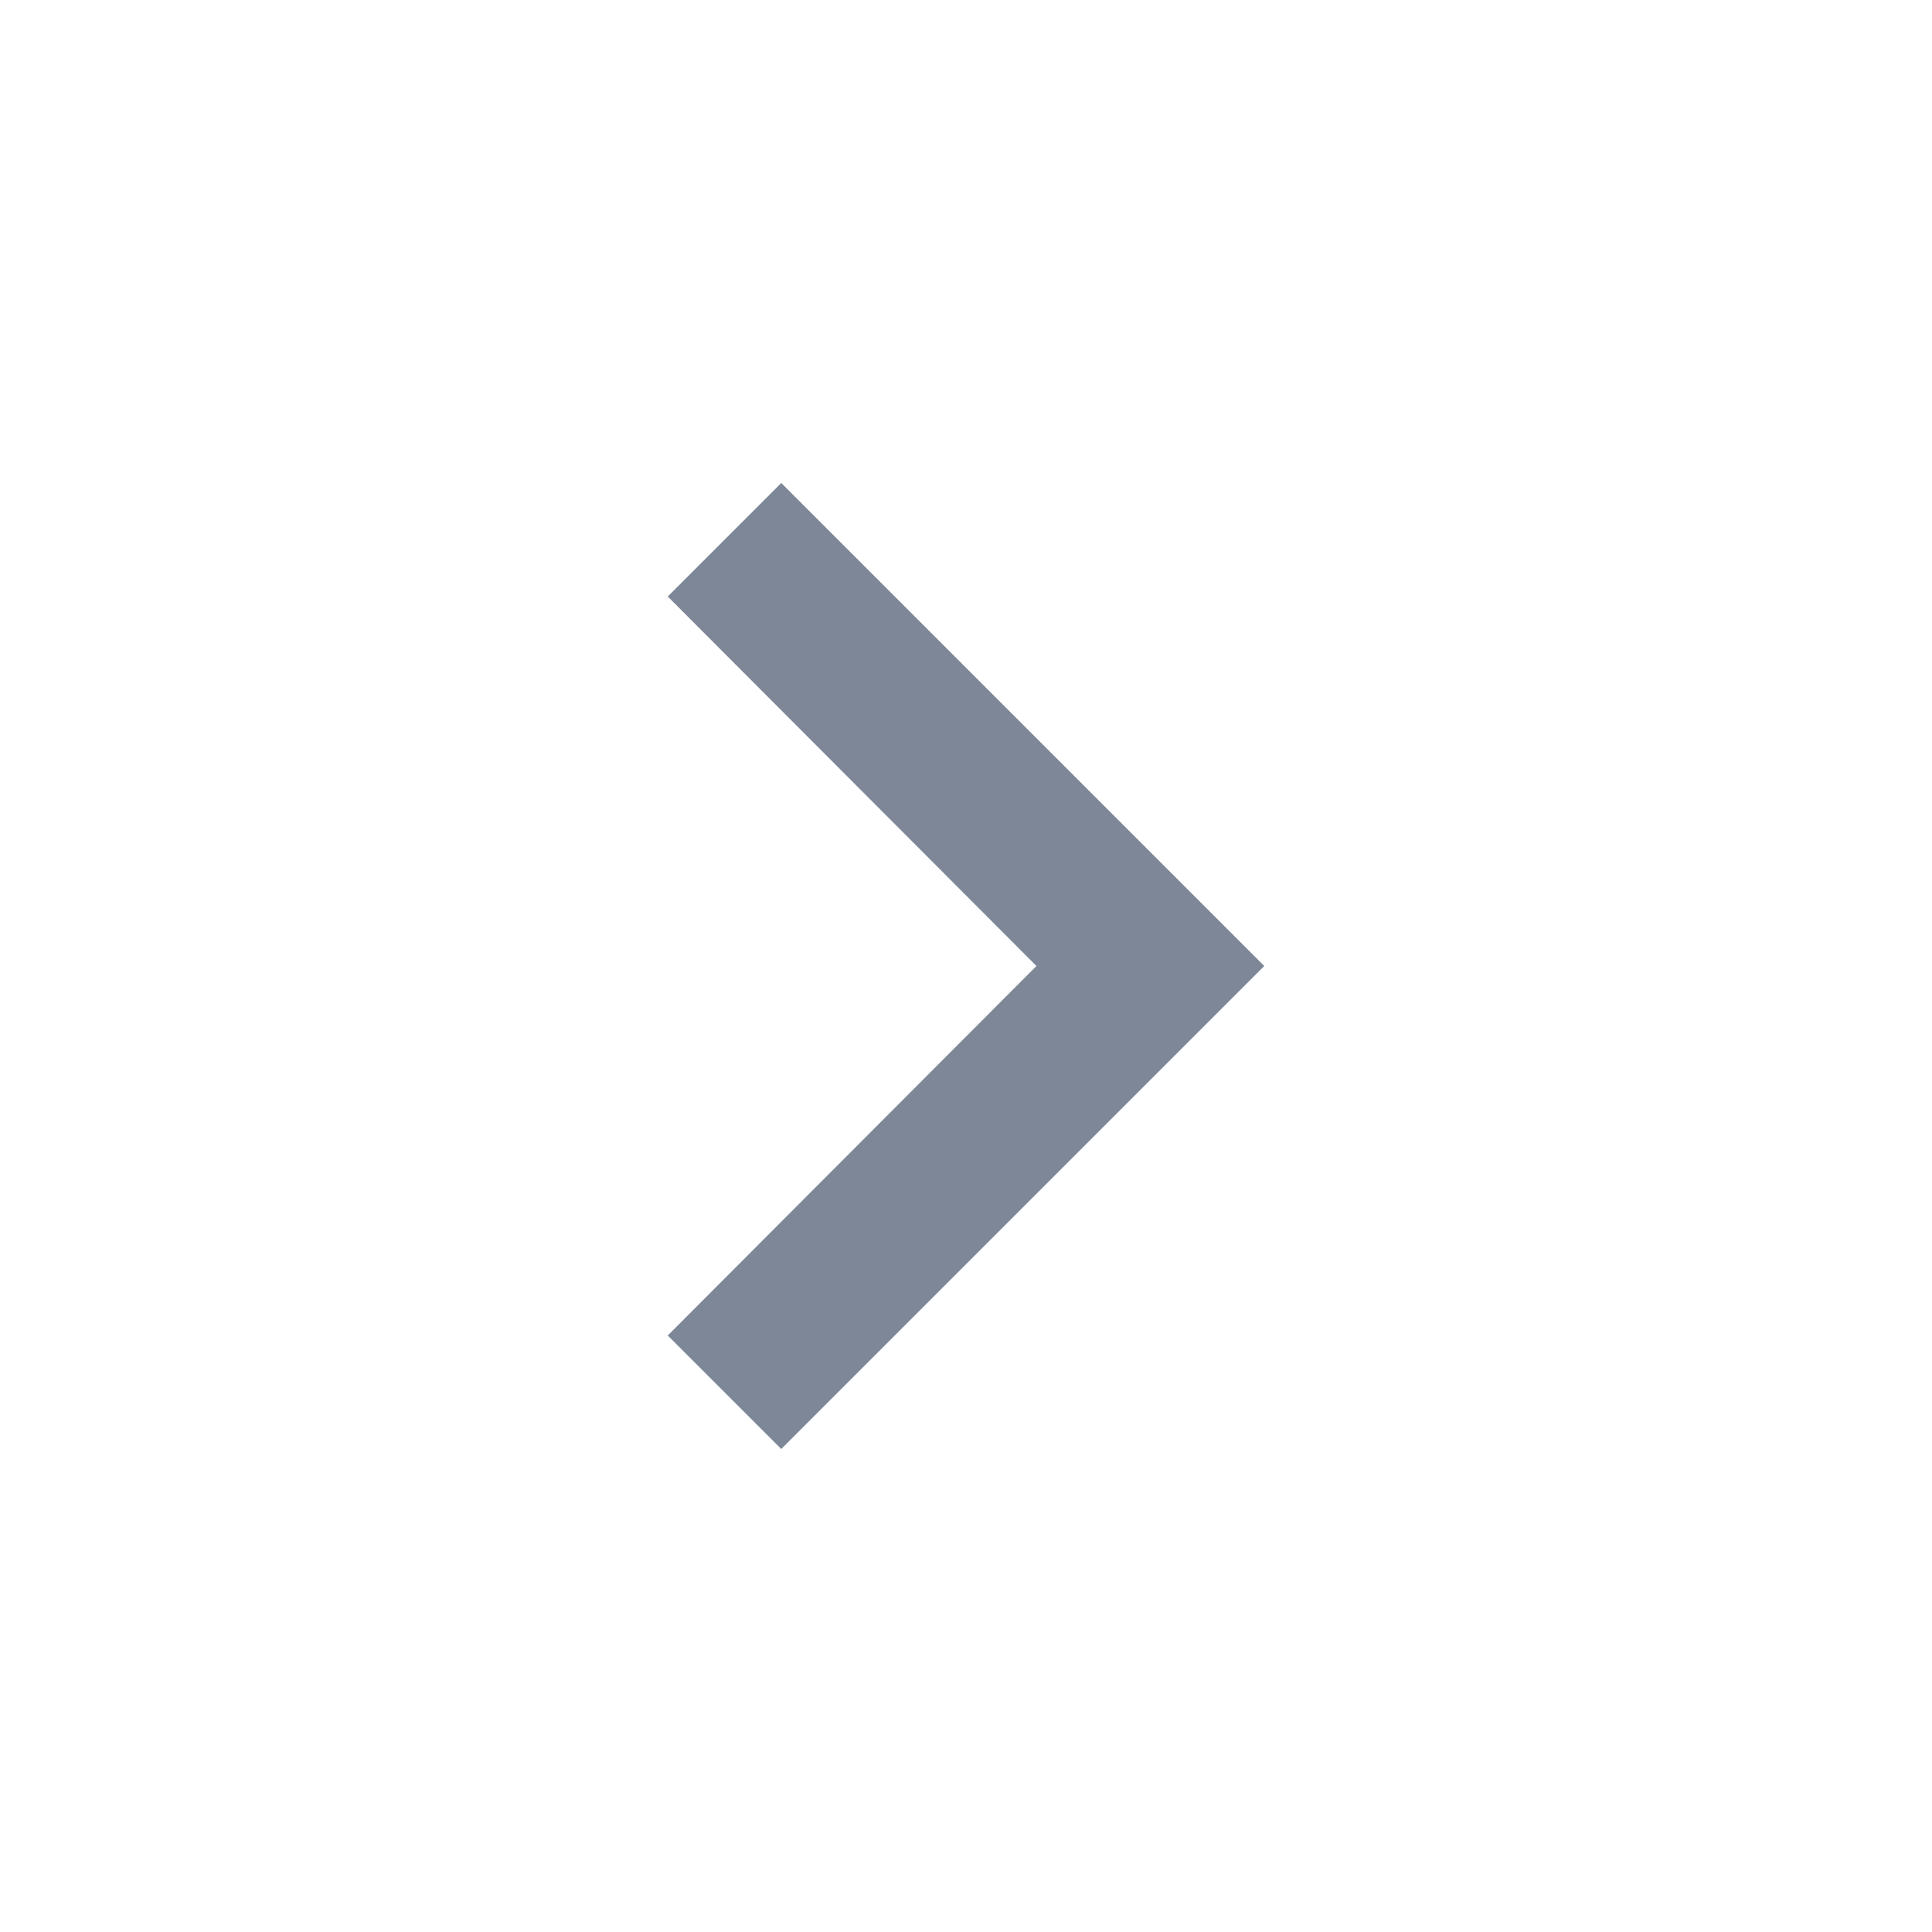
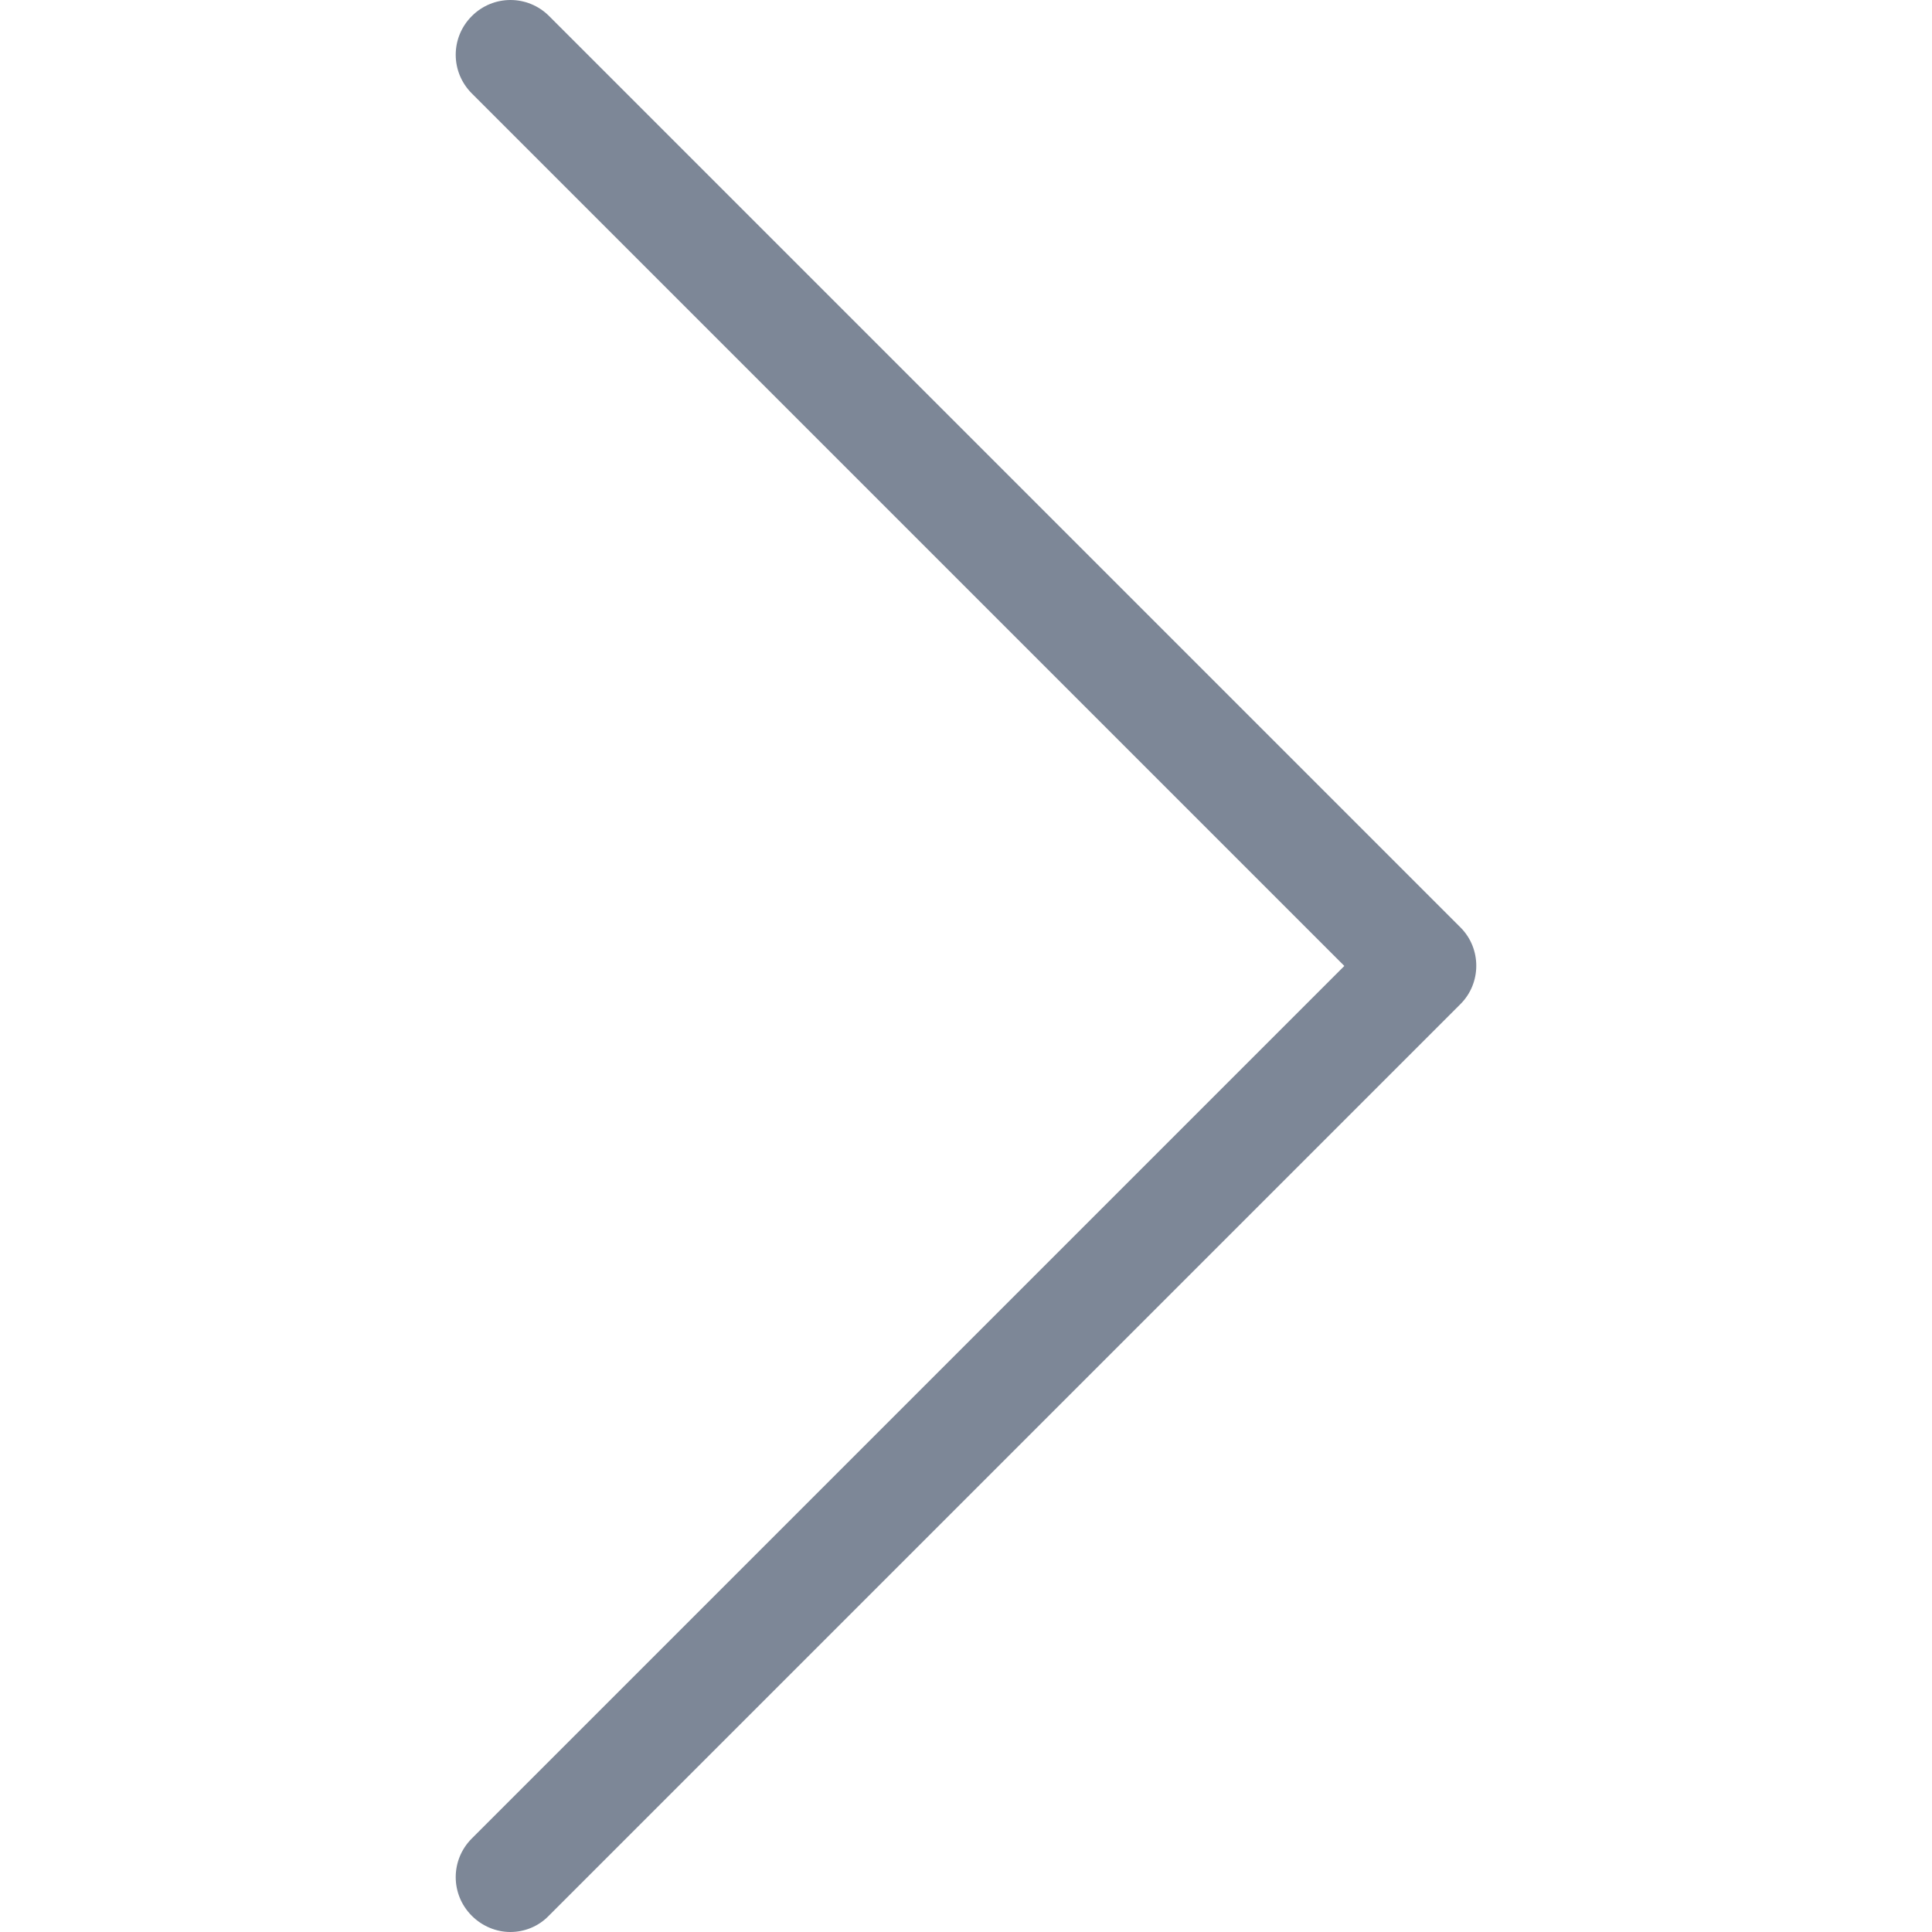
- <svg xmlns="http://www.w3.org/2000/svg" width="24" height="24" viewBox="0 0 24 24" fill="none">
-   <g id="chevron_right_24px">
-     <path id="icon/navigation/chevron_right_24px" d="M9.705 6L8.295 7.41L12.875 12L8.295 16.59L9.705 18L15.705 12L9.705 6Z" fill="#7D8797" />
+ <svg xmlns="http://www.w3.org/2000/svg" version="1.1" id="Capa_1" x="0px" y="0px" viewBox="0 0 477.175 477.175" style="enable-background:new 0 0 477.175 477.175;" xml:space="preserve">
+   <g>
+     <path d="M360.731,229.075l-225.1-225.1c-5.3-5.3-13.8-5.3-19.1,0s-5.3,13.8,0,19.1l215.5,215.5l-215.5,215.5   c-5.3,5.3-5.3,13.8,0,19.1c2.6,2.6,6.1,4,9.5,4c3.4,0,6.9-1.3,9.5-4l225.1-225.1C365.931,242.875,365.931,234.275,360.731,229.075z   " fill="#7D8797" />
  </g>
</svg>
